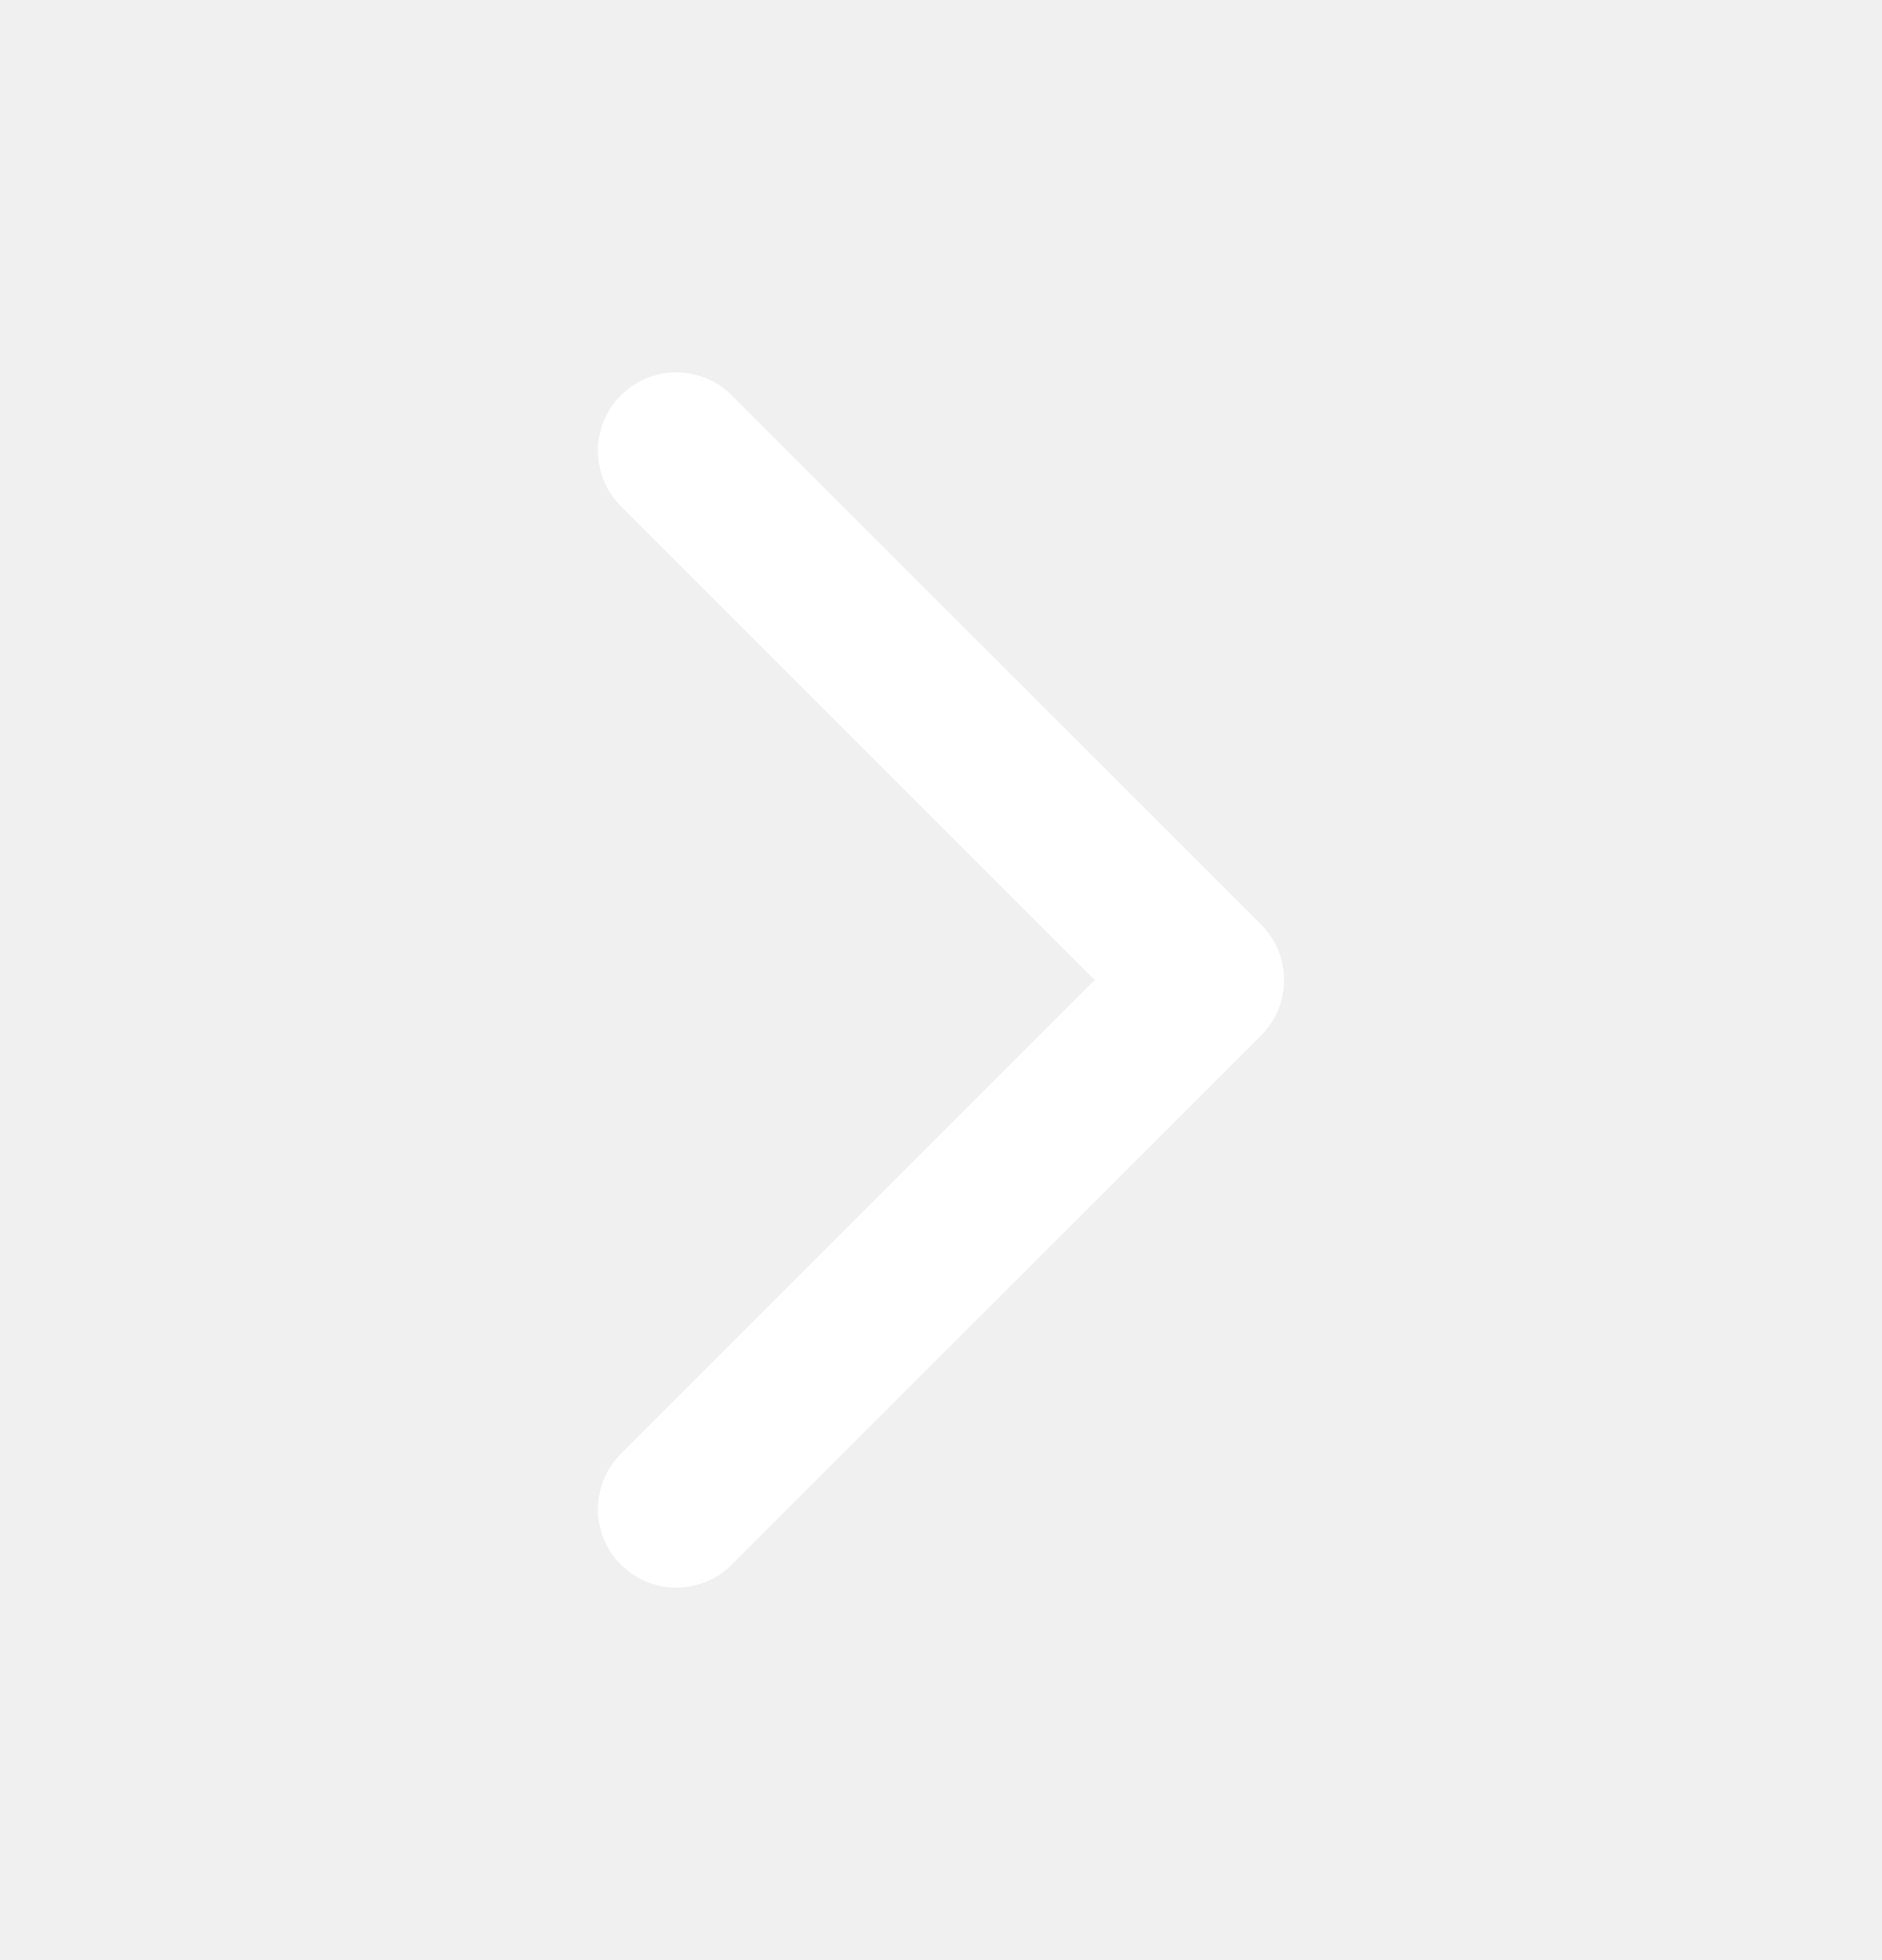
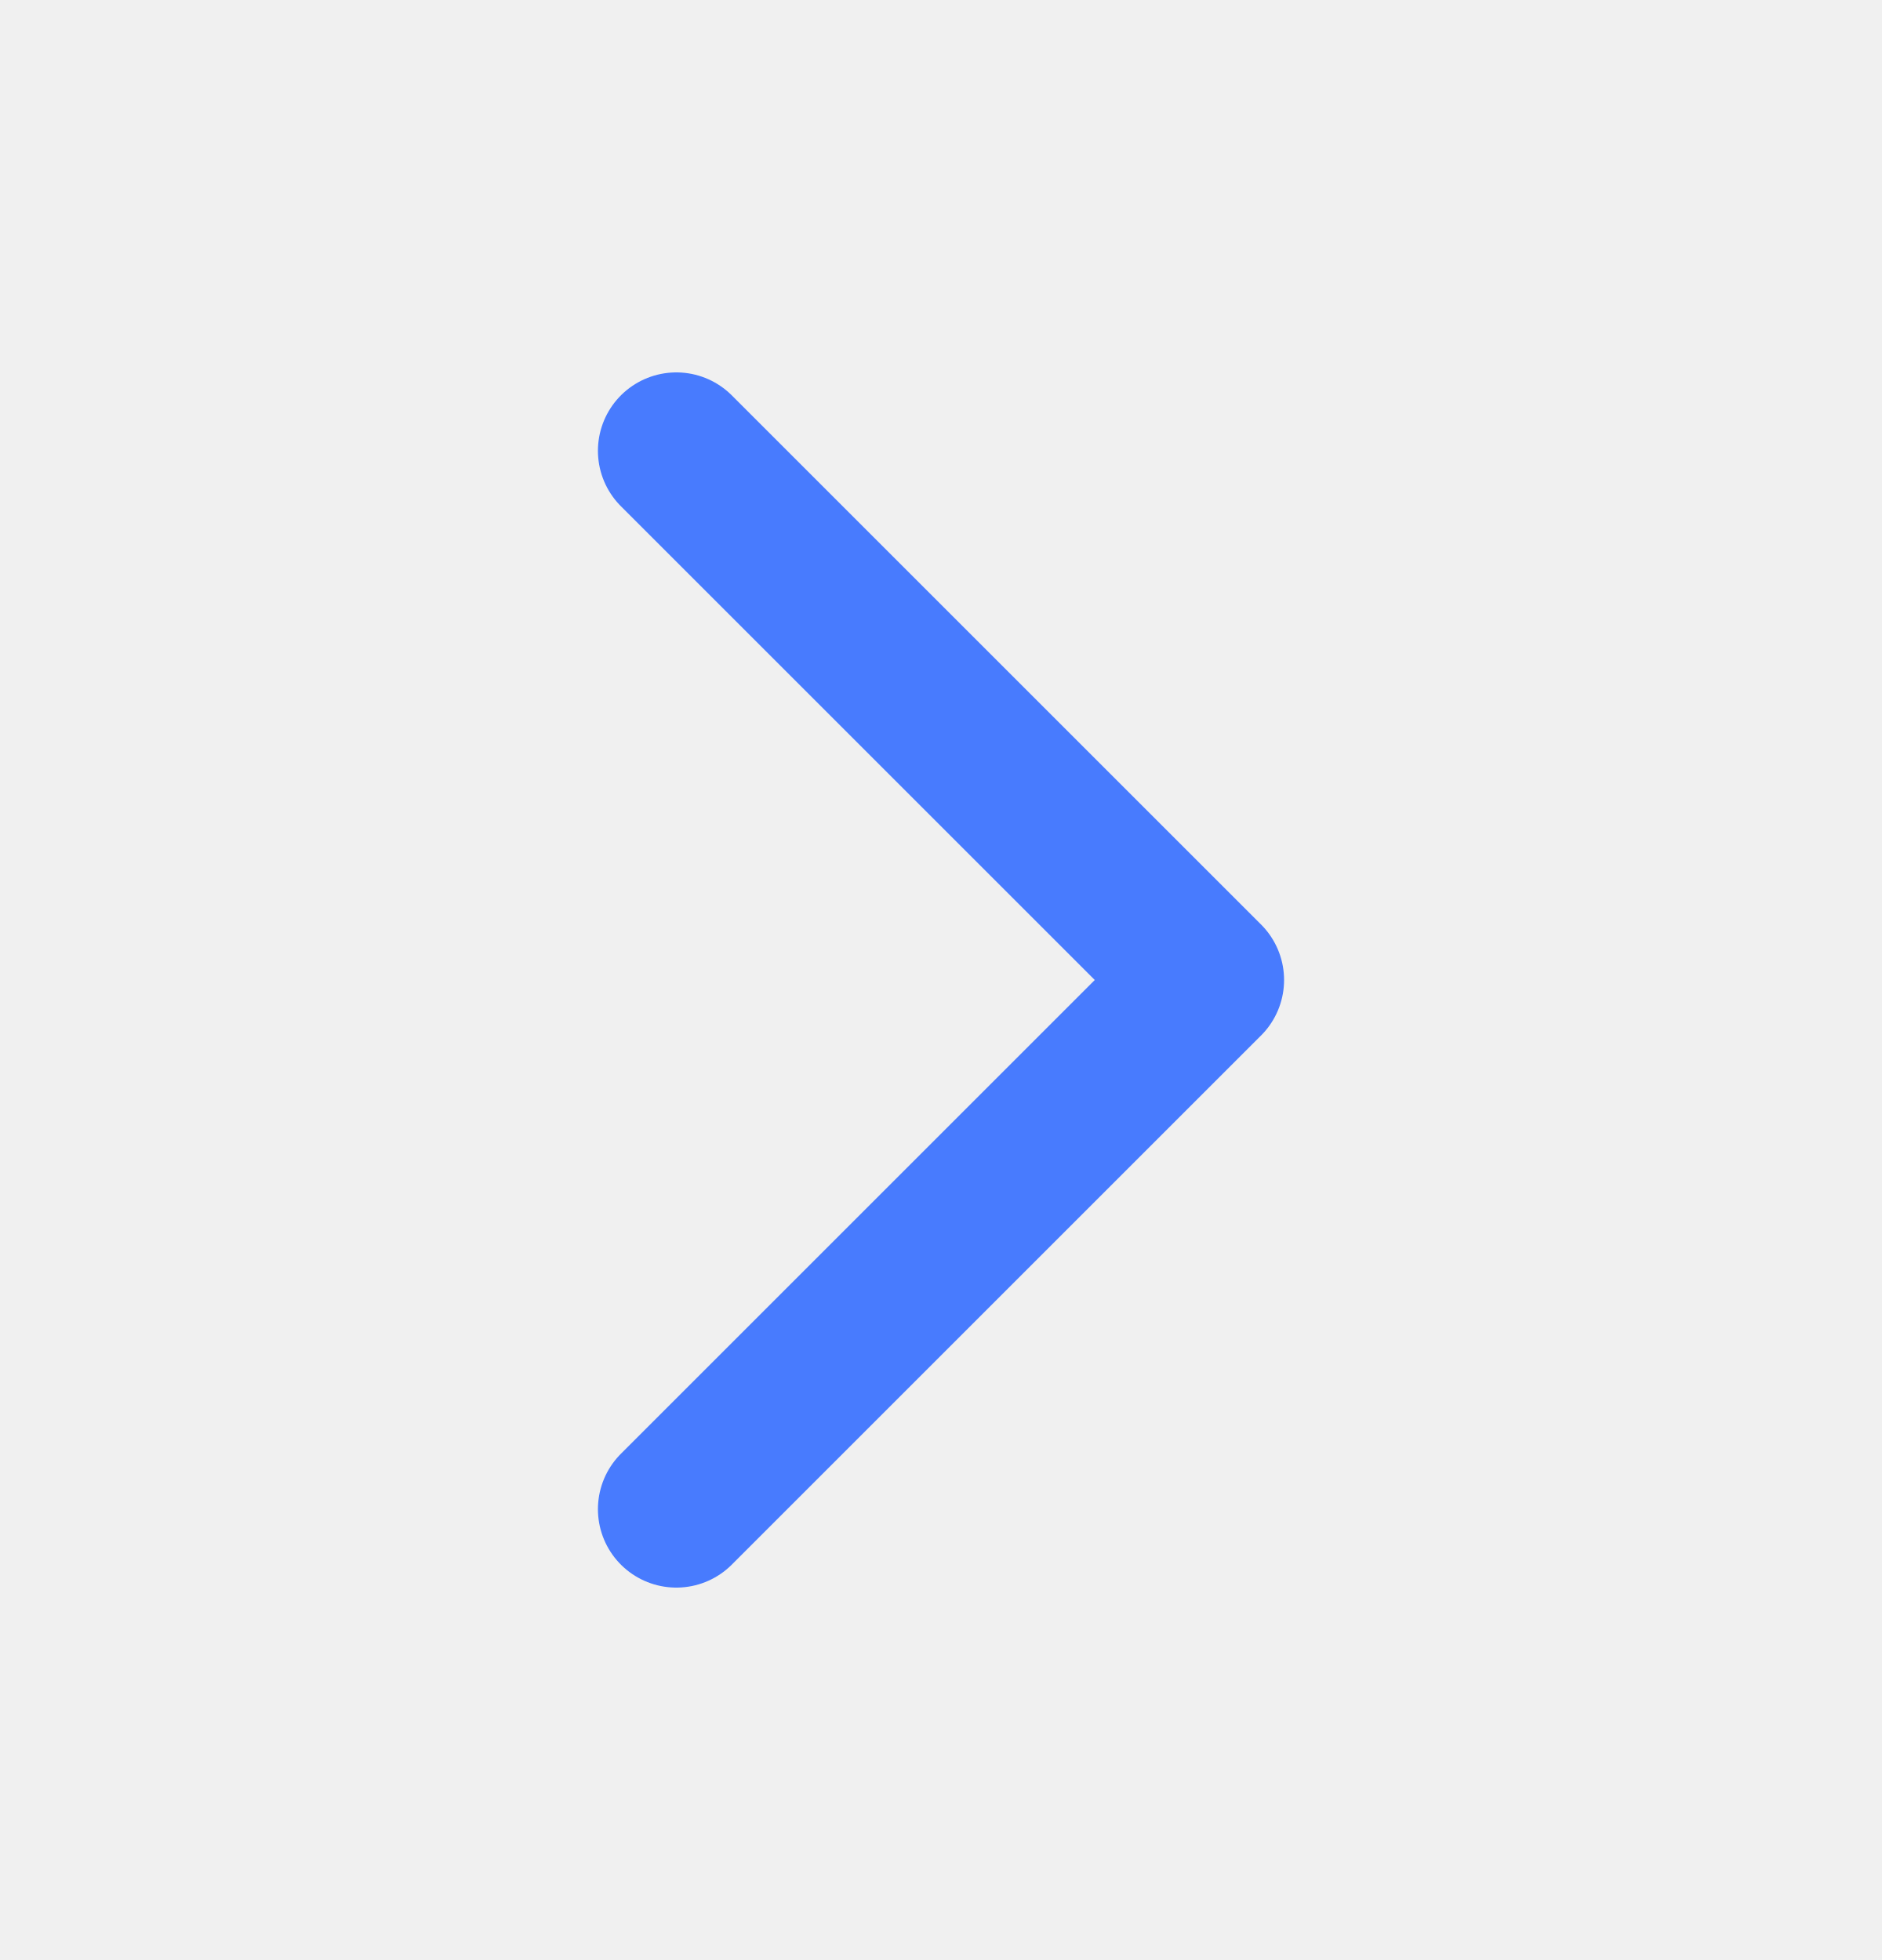
<svg xmlns="http://www.w3.org/2000/svg" width="24" height="25" viewBox="0 0 24 25" fill="none">
-   <path d="M8.625 5.75L15.375 12.5L8.625 19.25" stroke="white" stroke-width="2" stroke-linecap="round" stroke-linejoin="round" />
+   <path d="M8.625 5.75L15.375 12.5L8.625 19.25" stroke="#487bfe" stroke-width="2" stroke-linecap="round" stroke-linejoin="round" />
</svg>
